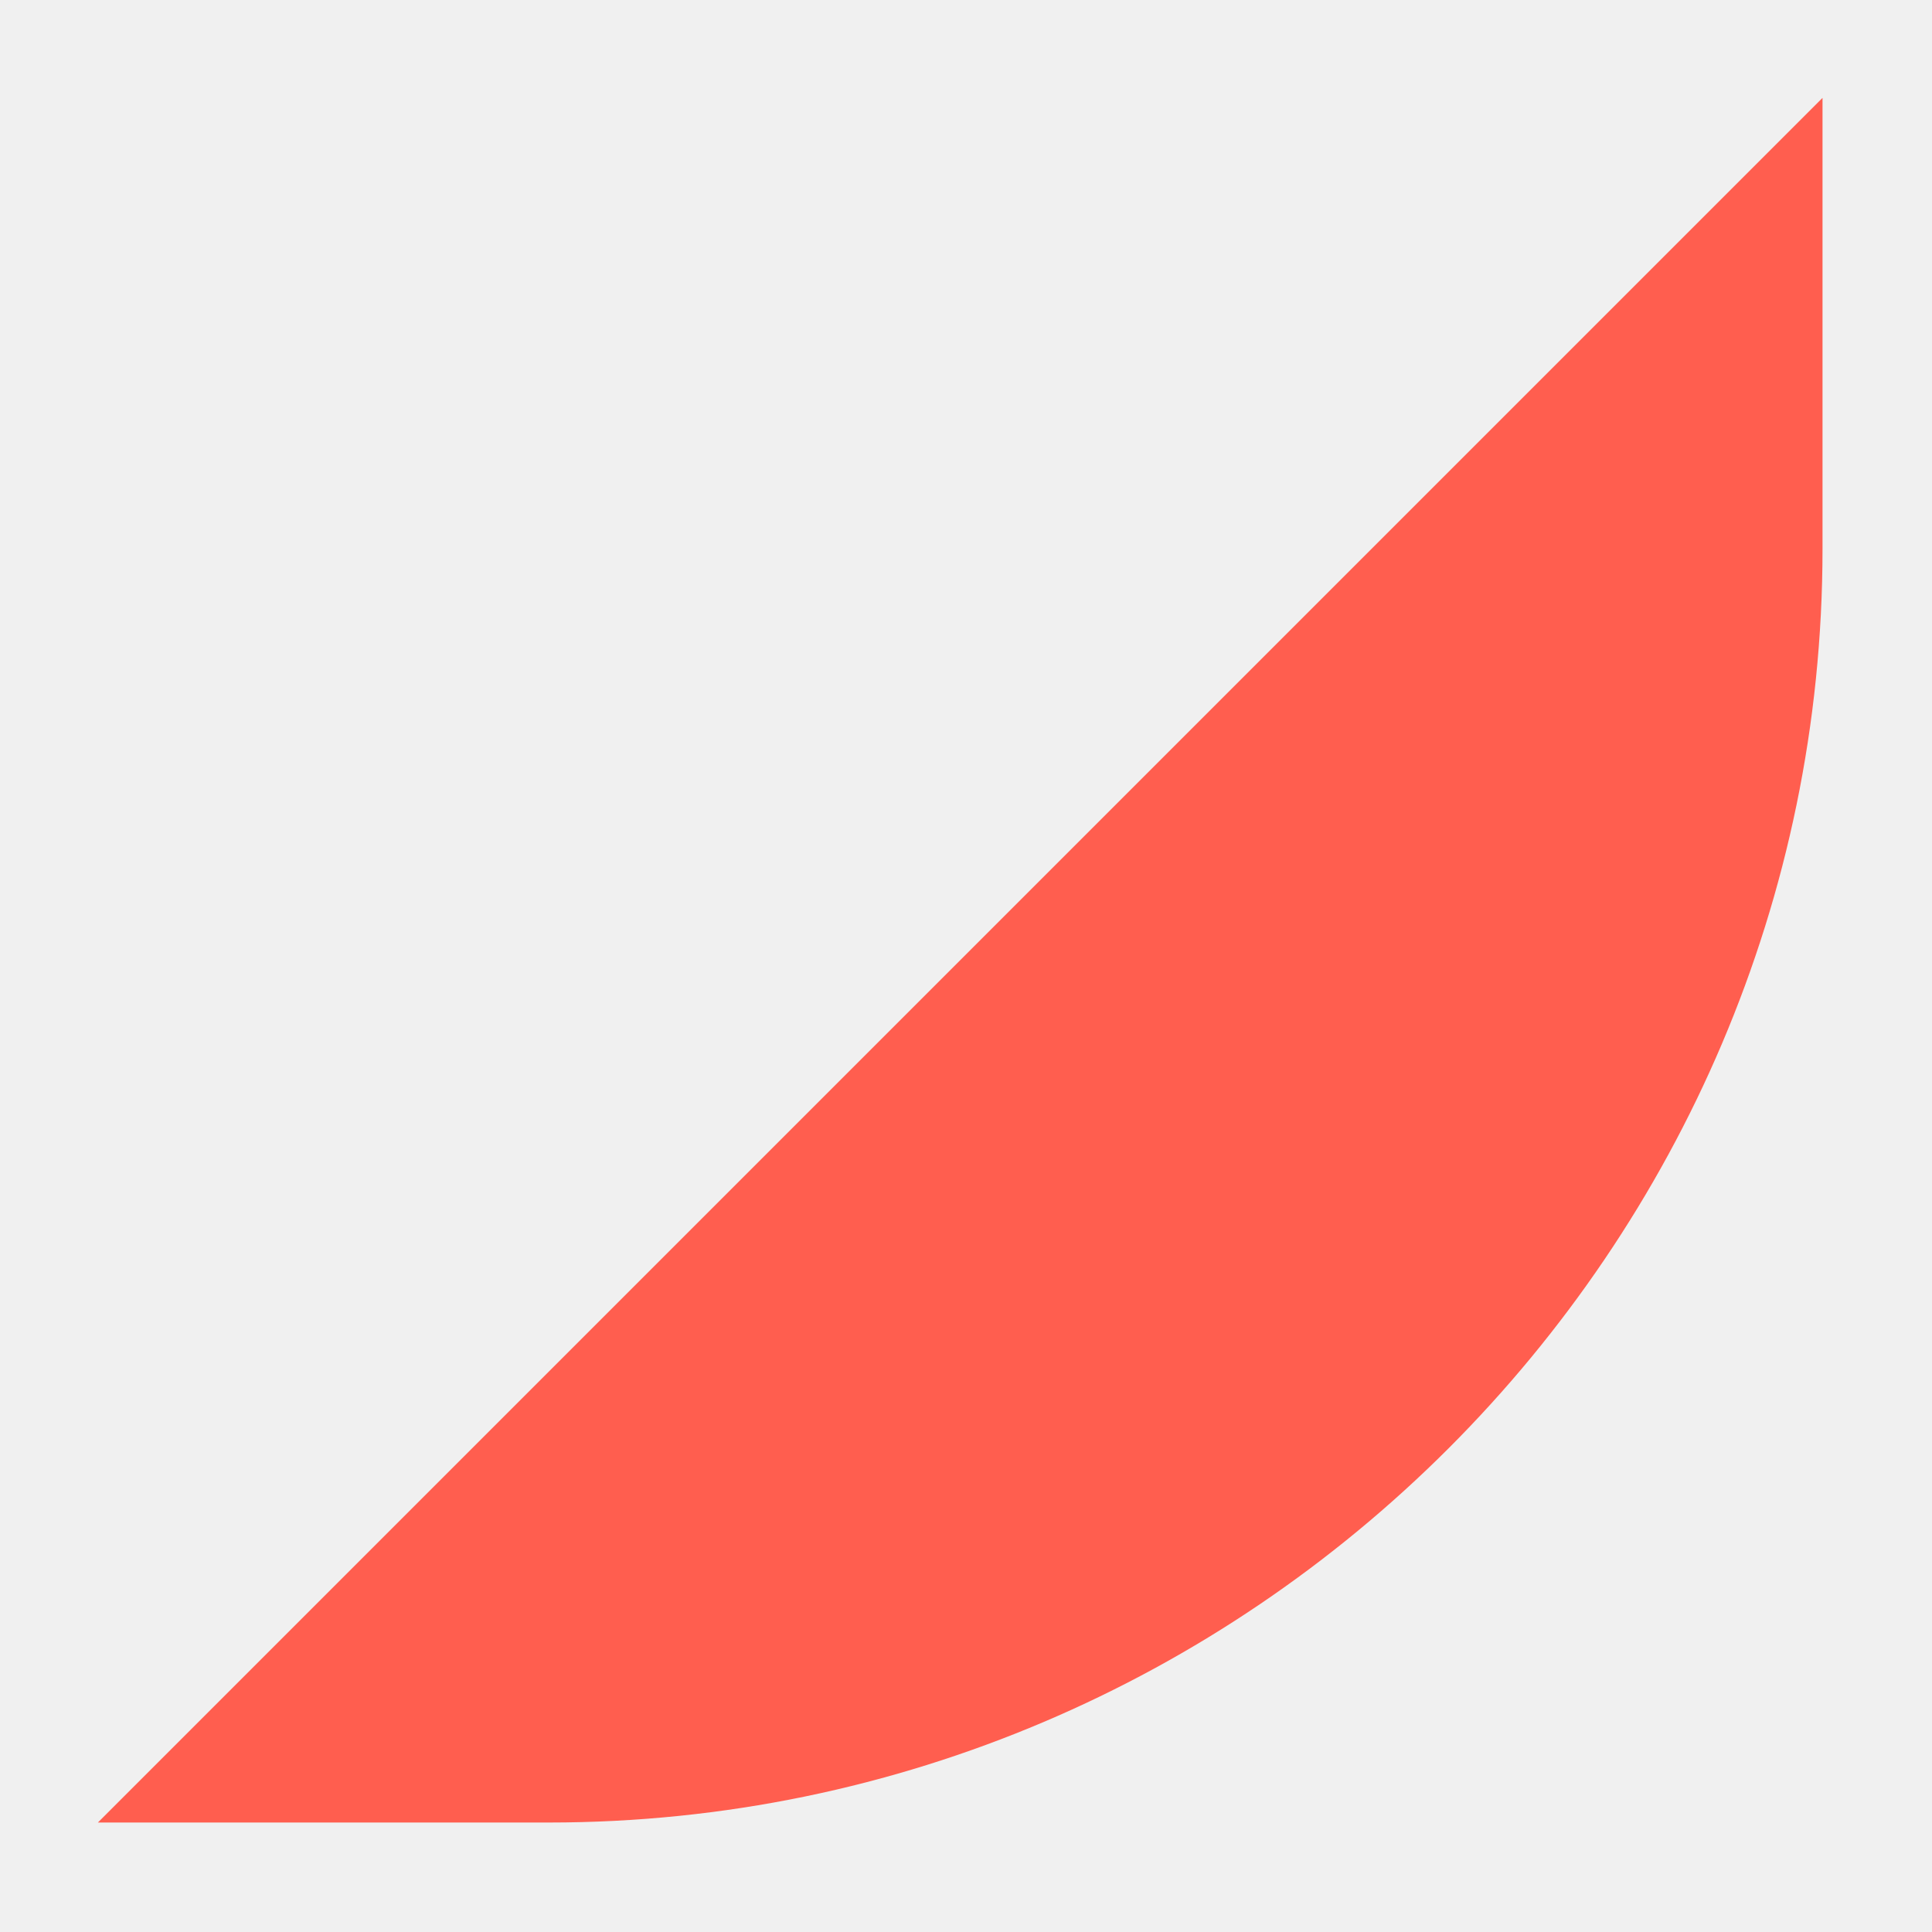
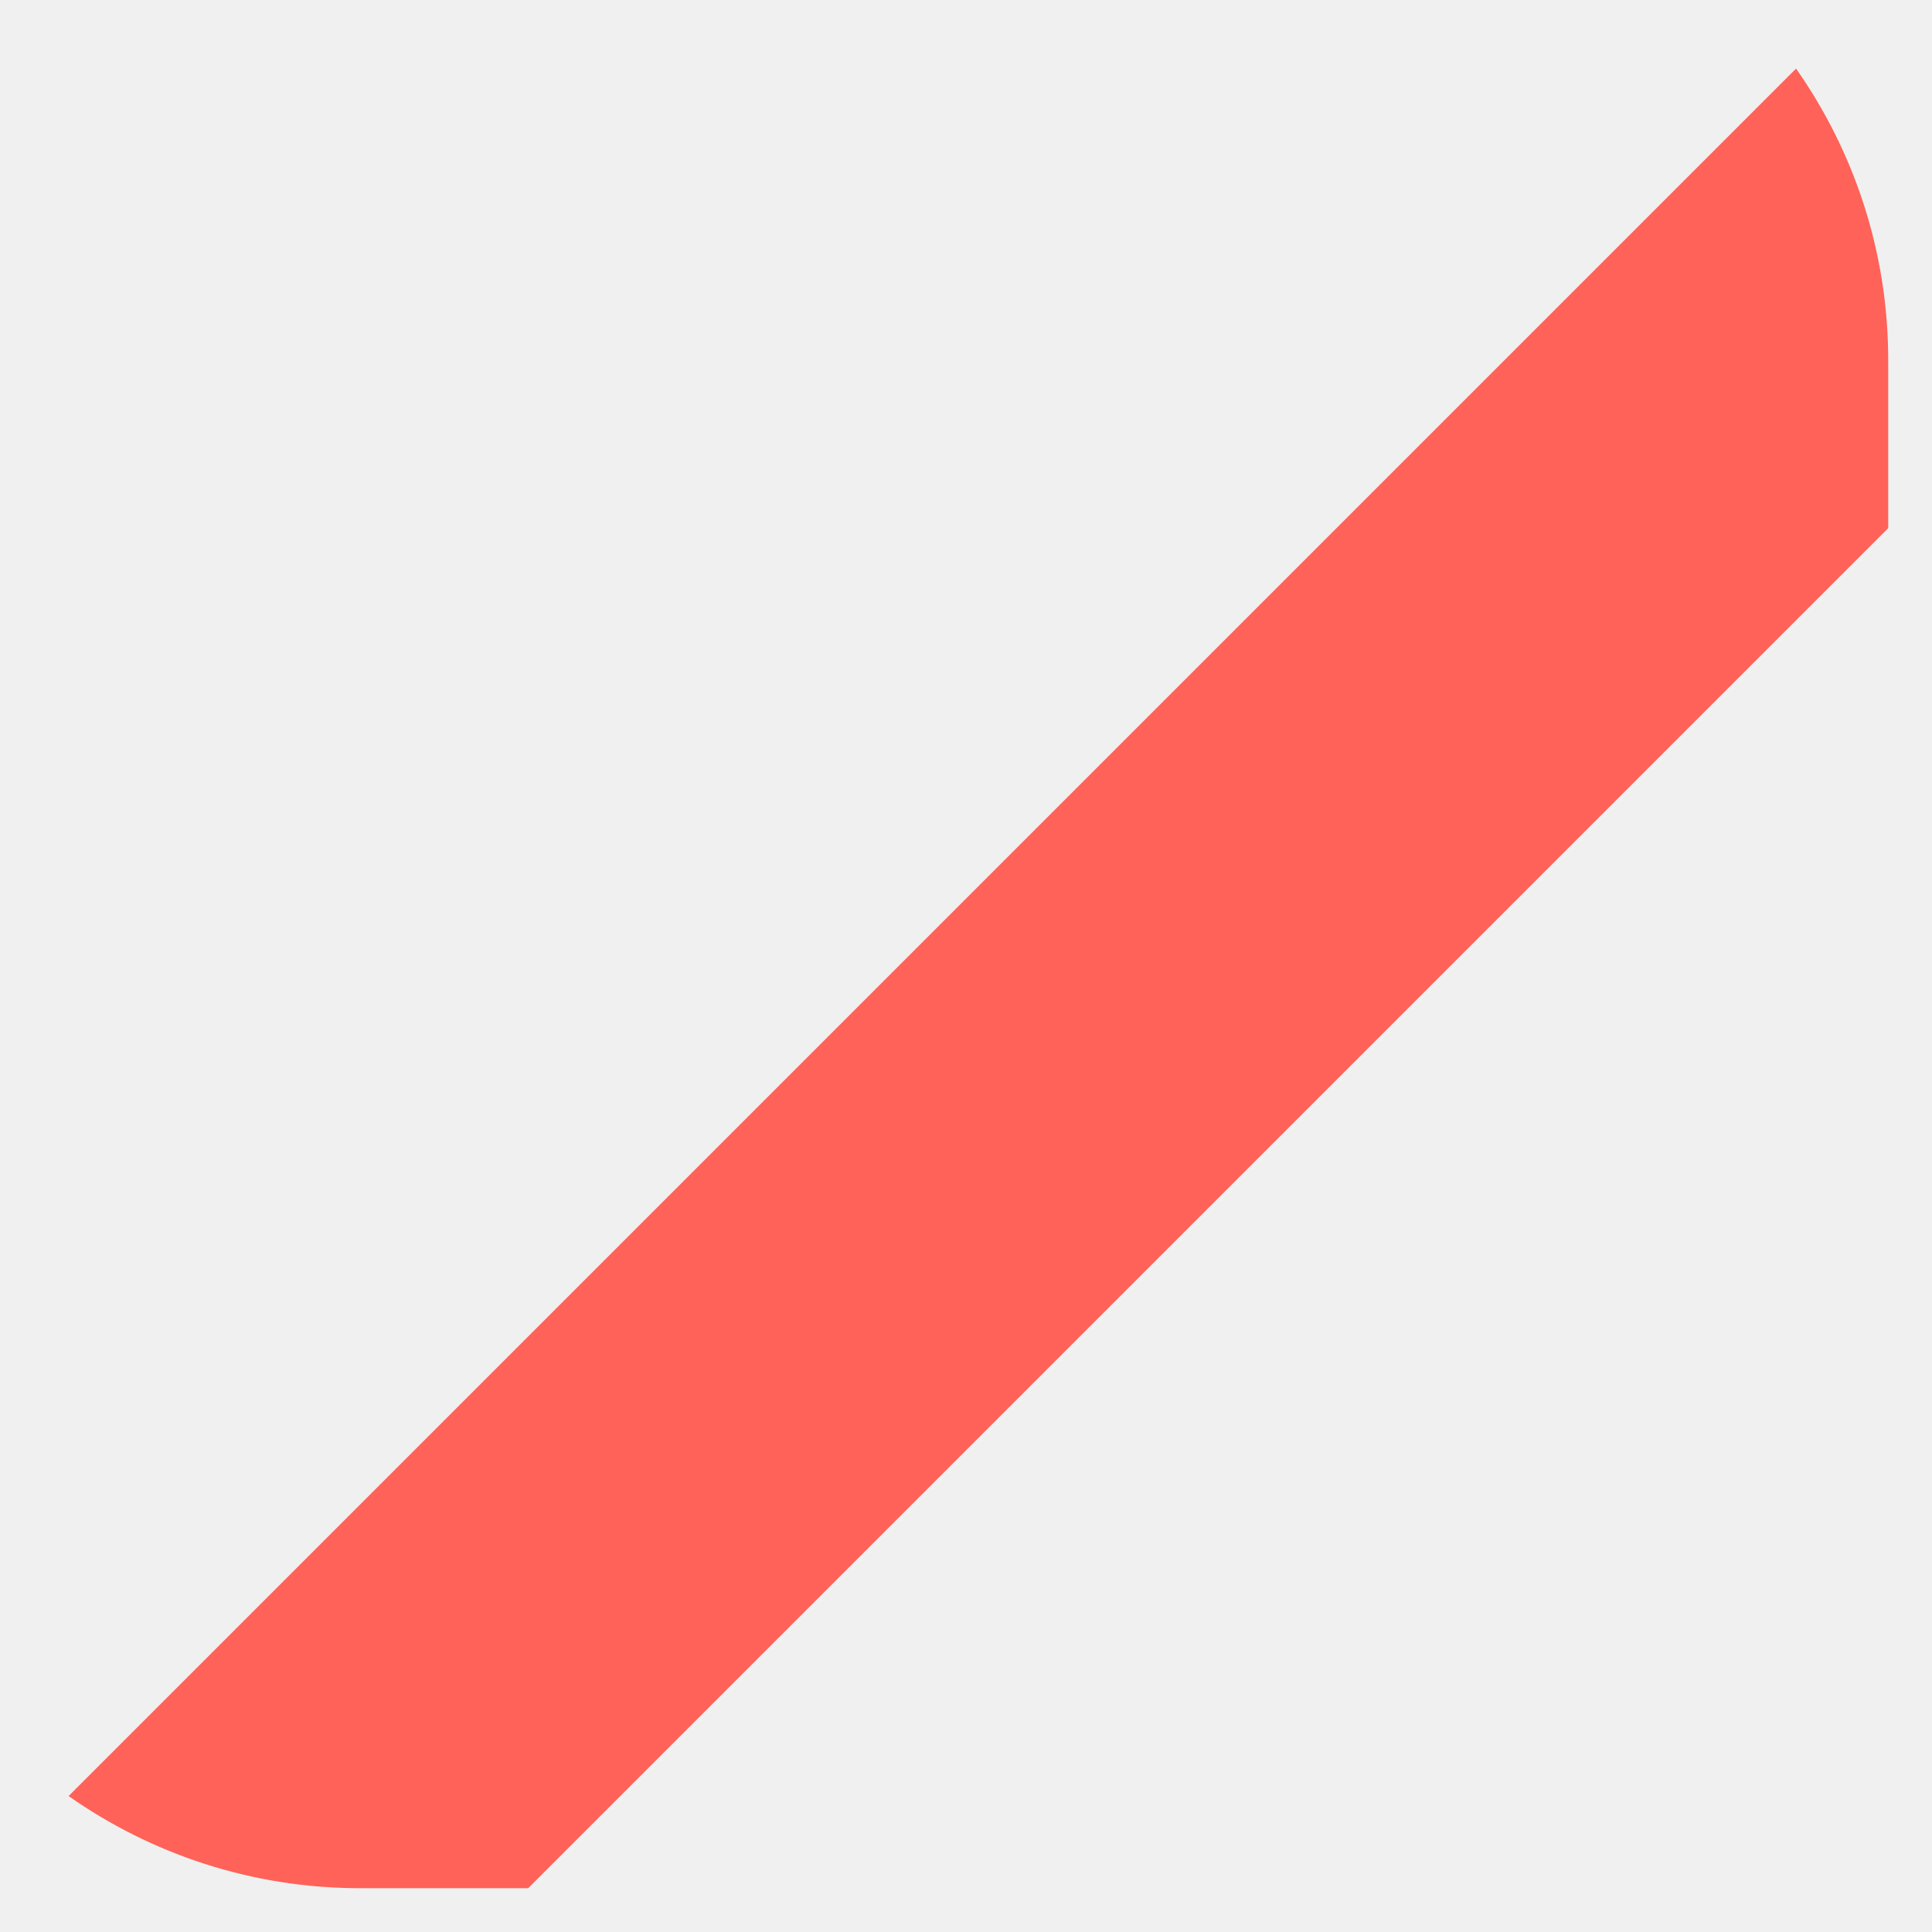
- <svg xmlns="http://www.w3.org/2000/svg" version="1.1" width="15px" height="15px">
+ <svg xmlns="http://www.w3.org/2000/svg" version="1.1" width="36px" height="36px">
  <defs>
    <pattern id="BGPattern" patternUnits="userSpaceOnUse" alignment="0 0" imageRepeat="None" />
-     <mask fill="white" id="Clip10701">
-       <path d="M 14.15 4.263  L 14.15 0.76  L 0.76 14.15  L 4.263 14.15  C 9.703 14.15  14.15 9.699  14.15 4.263  Z " fill-rule="evenodd" />
+     <mask fill="white" id="Clip14428">
+       <path d="M 35.184 9.842  L 35.184 6.708  C 35.184 4.691  34.547 2.818  33.467 1.278  L 1.278 33.467  C 2.818 34.547  4.691 35.184  6.708 35.184  L 9.842 35.184  L 35.184 9.842  Z " fill-rule="evenodd" />
    </mask>
  </defs>
-   <g transform="matrix(1 0 0 1 -185 -1265 )">
-     <path d="M 14.15 4.263  L 14.15 0.76  L 0.76 14.15  L 4.263 14.15  C 9.703 14.15  14.15 9.699  14.15 4.263  Z " fill-rule="nonzero" fill="rgba(255, 94, 79, 1)" stroke="none" transform="matrix(1 0 0 1 185 1265 )" class="fill" />
-     <path d="M 14.15 4.263  L 14.15 0.76  L 0.76 14.15  L 4.263 14.15  C 9.703 14.15  14.15 9.699  14.15 4.263  Z " stroke-width="0" stroke-dasharray="0" stroke="rgba(255, 255, 255, 0)" fill="none" transform="matrix(1 0 0 1 185 1265 )" class="stroke" mask="url(#Clip10701)" />
+   <g transform="matrix(1 0 0 1 -164 -1244 )">
+     <path d="M 35.184 9.842  L 35.184 6.708  C 35.184 4.691  34.547 2.818  33.467 1.278  L 1.278 33.467  C 2.818 34.547  4.691 35.184  6.708 35.184  L 9.842 35.184  L 35.184 9.842  Z " fill-rule="nonzero" fill="rgba(255, 98, 88, 1)" stroke="none" transform="matrix(1 0 0 1 164 1244 )" class="fill" />
+     <path d="M 35.184 9.842  L 35.184 6.708  C 35.184 4.691  34.547 2.818  33.467 1.278  L 1.278 33.467  C 2.818 34.547  4.691 35.184  6.708 35.184  L 9.842 35.184  L 35.184 9.842  Z " stroke-width="0" stroke-dasharray="0" stroke="rgba(255, 255, 255, 0)" fill="none" transform="matrix(1 0 0 1 164 1244 )" class="stroke" mask="url(#Clip14428)" />
  </g>
</svg>
